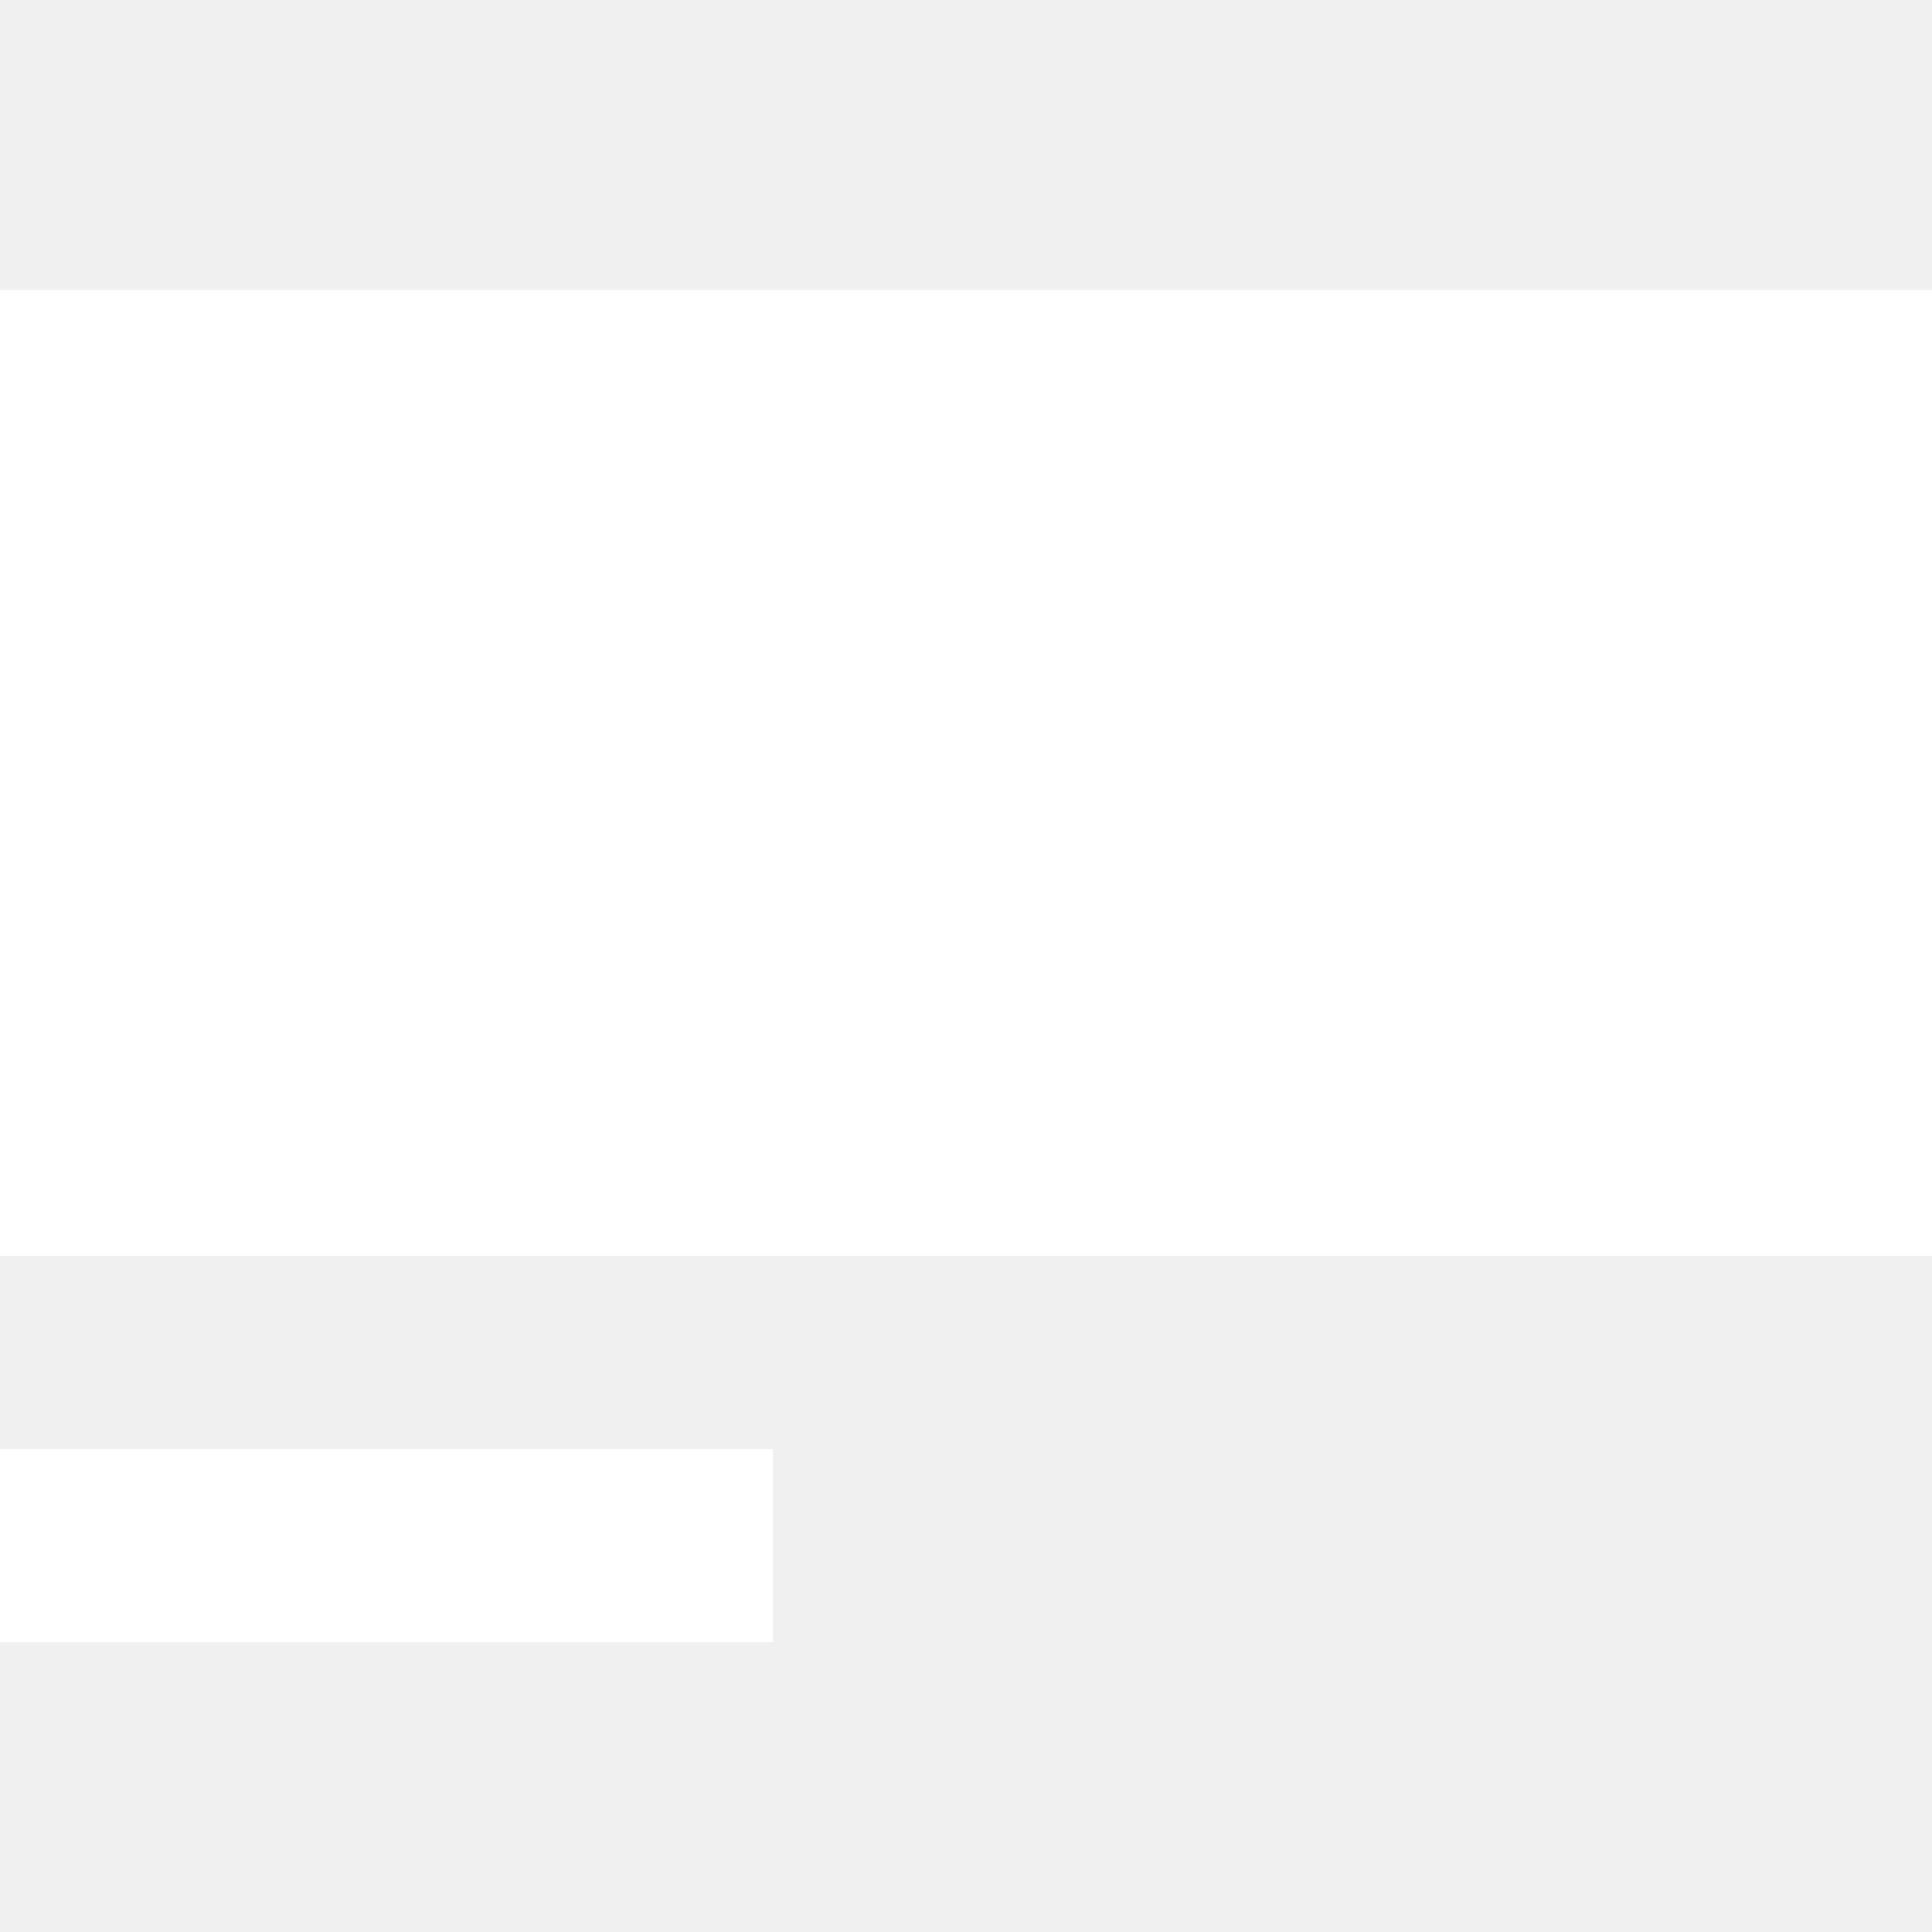
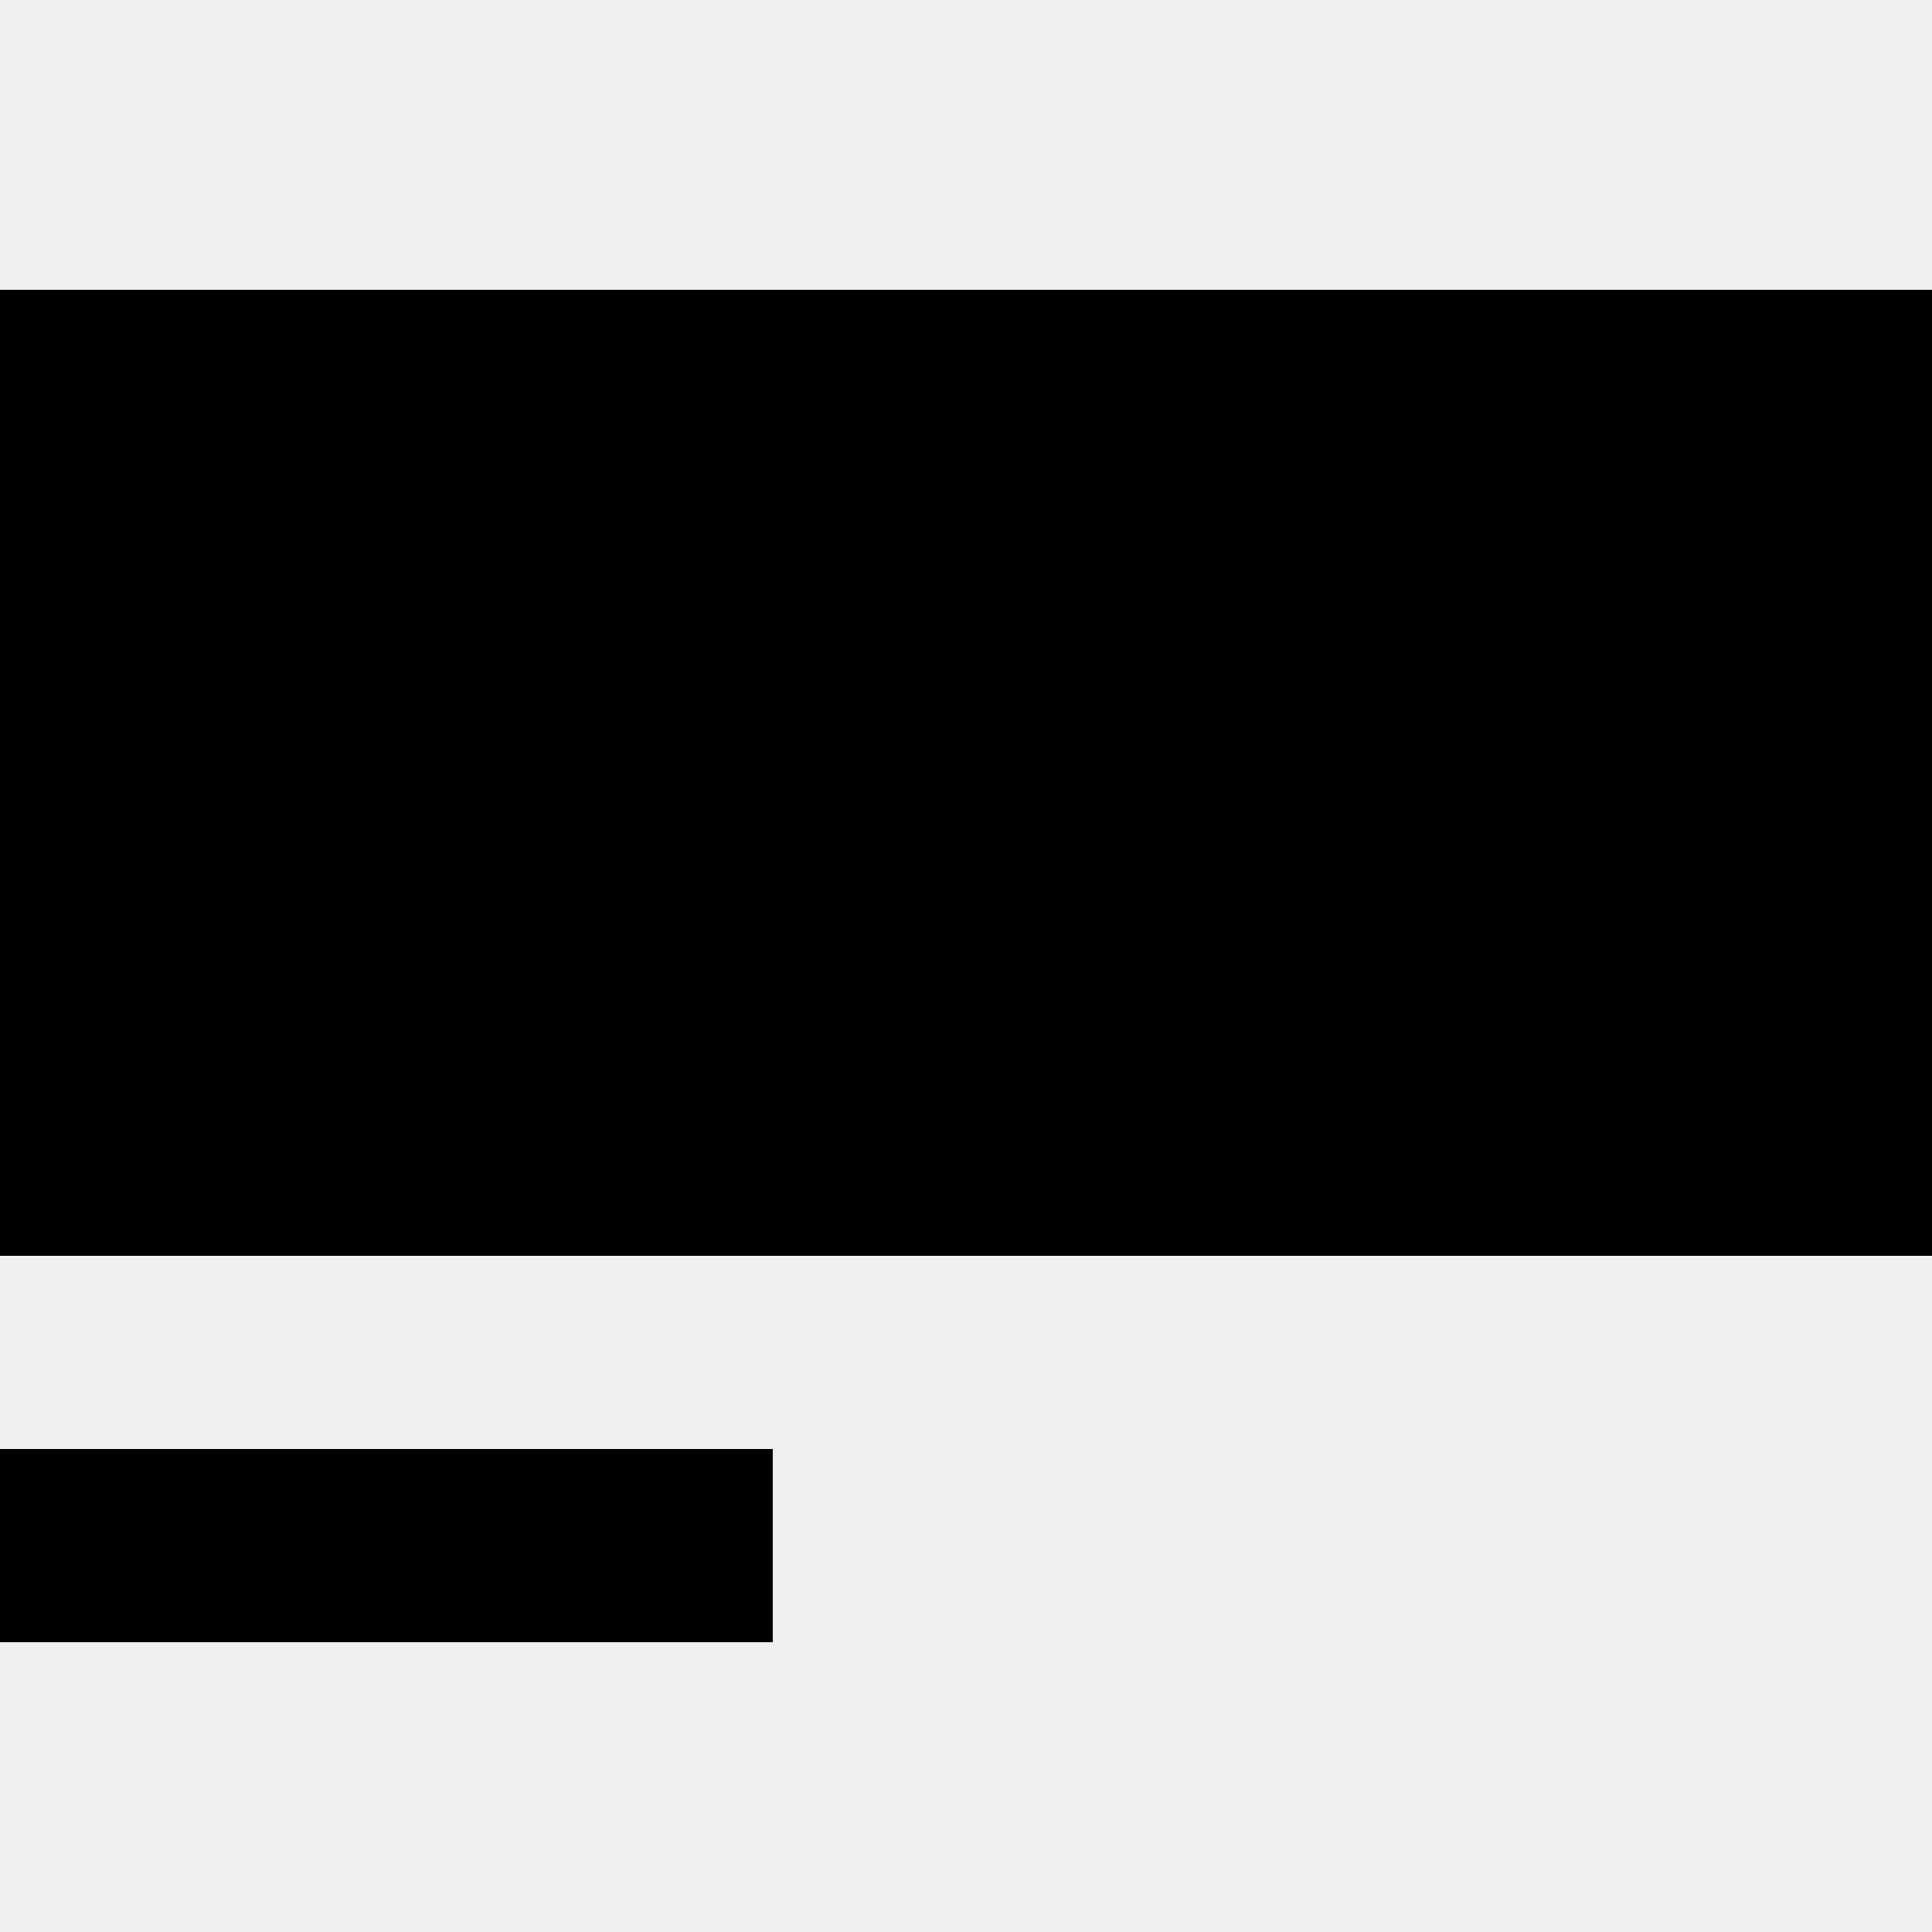
<svg xmlns="http://www.w3.org/2000/svg" width="20" height="20" viewBox="0 0 20 20" fill="none">
-   <path d="M20 13L1.22392e-06 13L0 3L20 3L20 13Z" fill="white" />
-   <rect y="15" width="8" height="2" fill="white" />
+   <path d="M20 13L1.22392e-06 13L0 3L20 3L20 13Z" fill="currentColor" />
+   <rect y="15" width="8" height="2" fill="currentColor" />
</svg>
